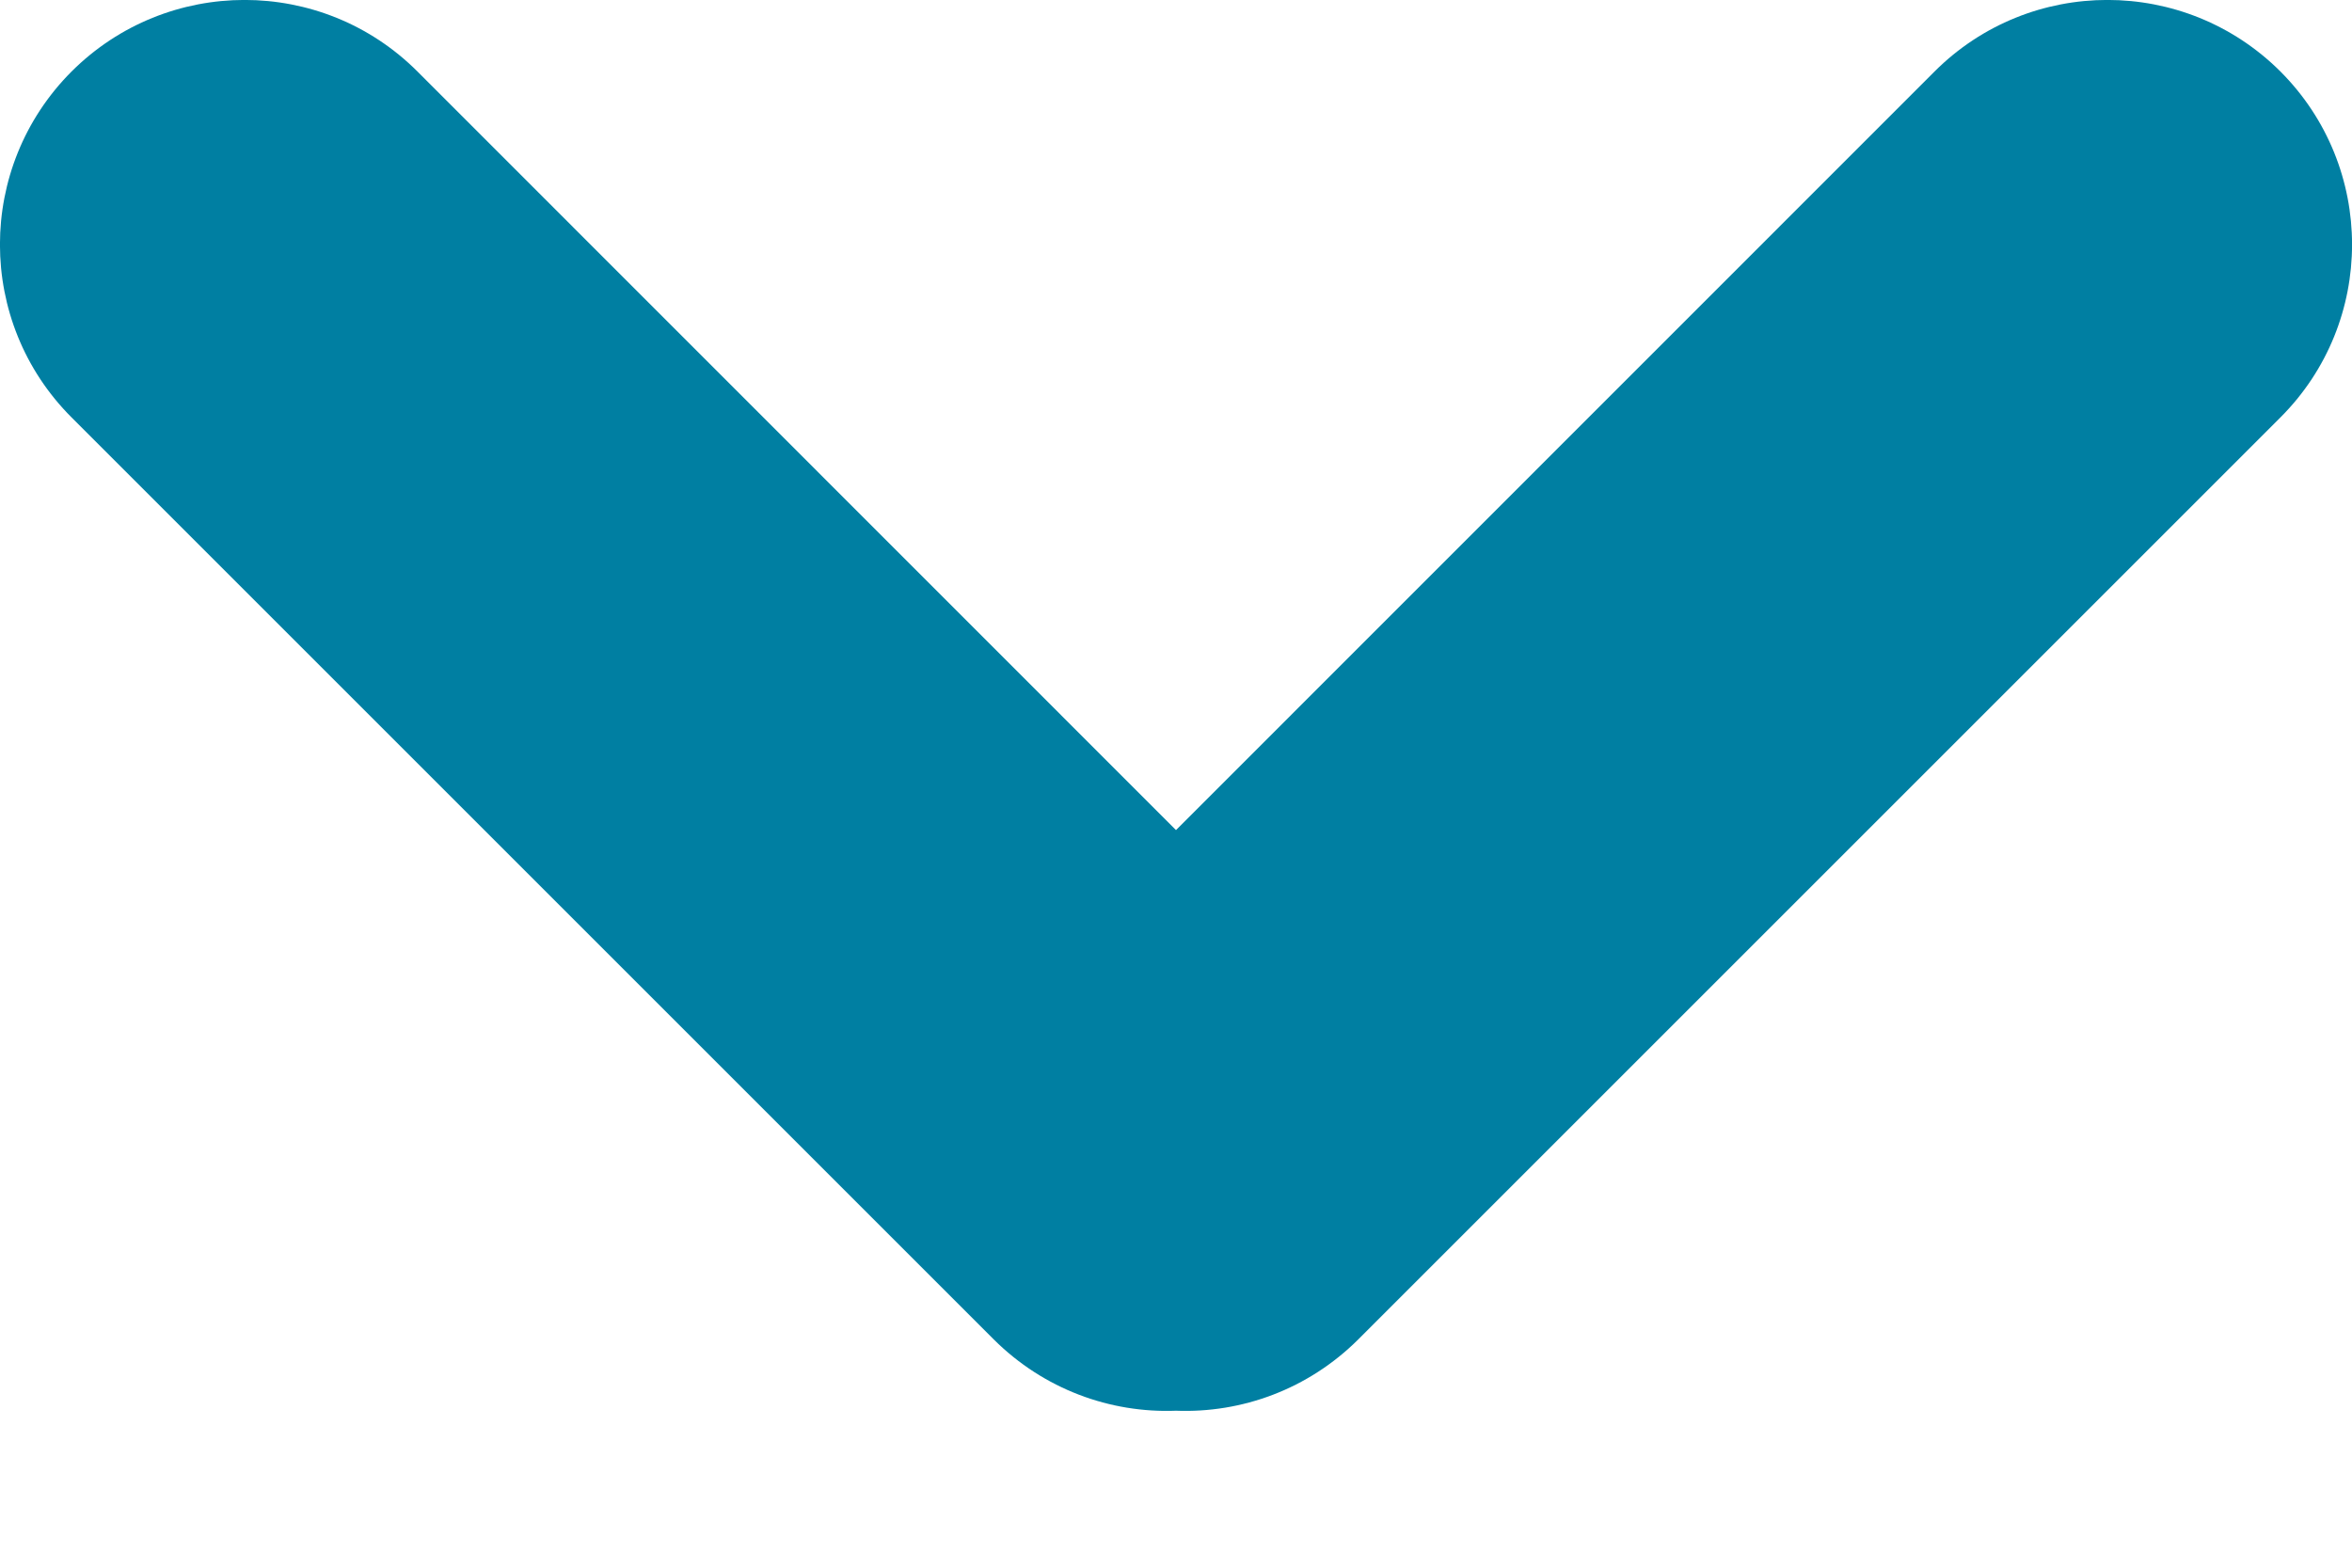
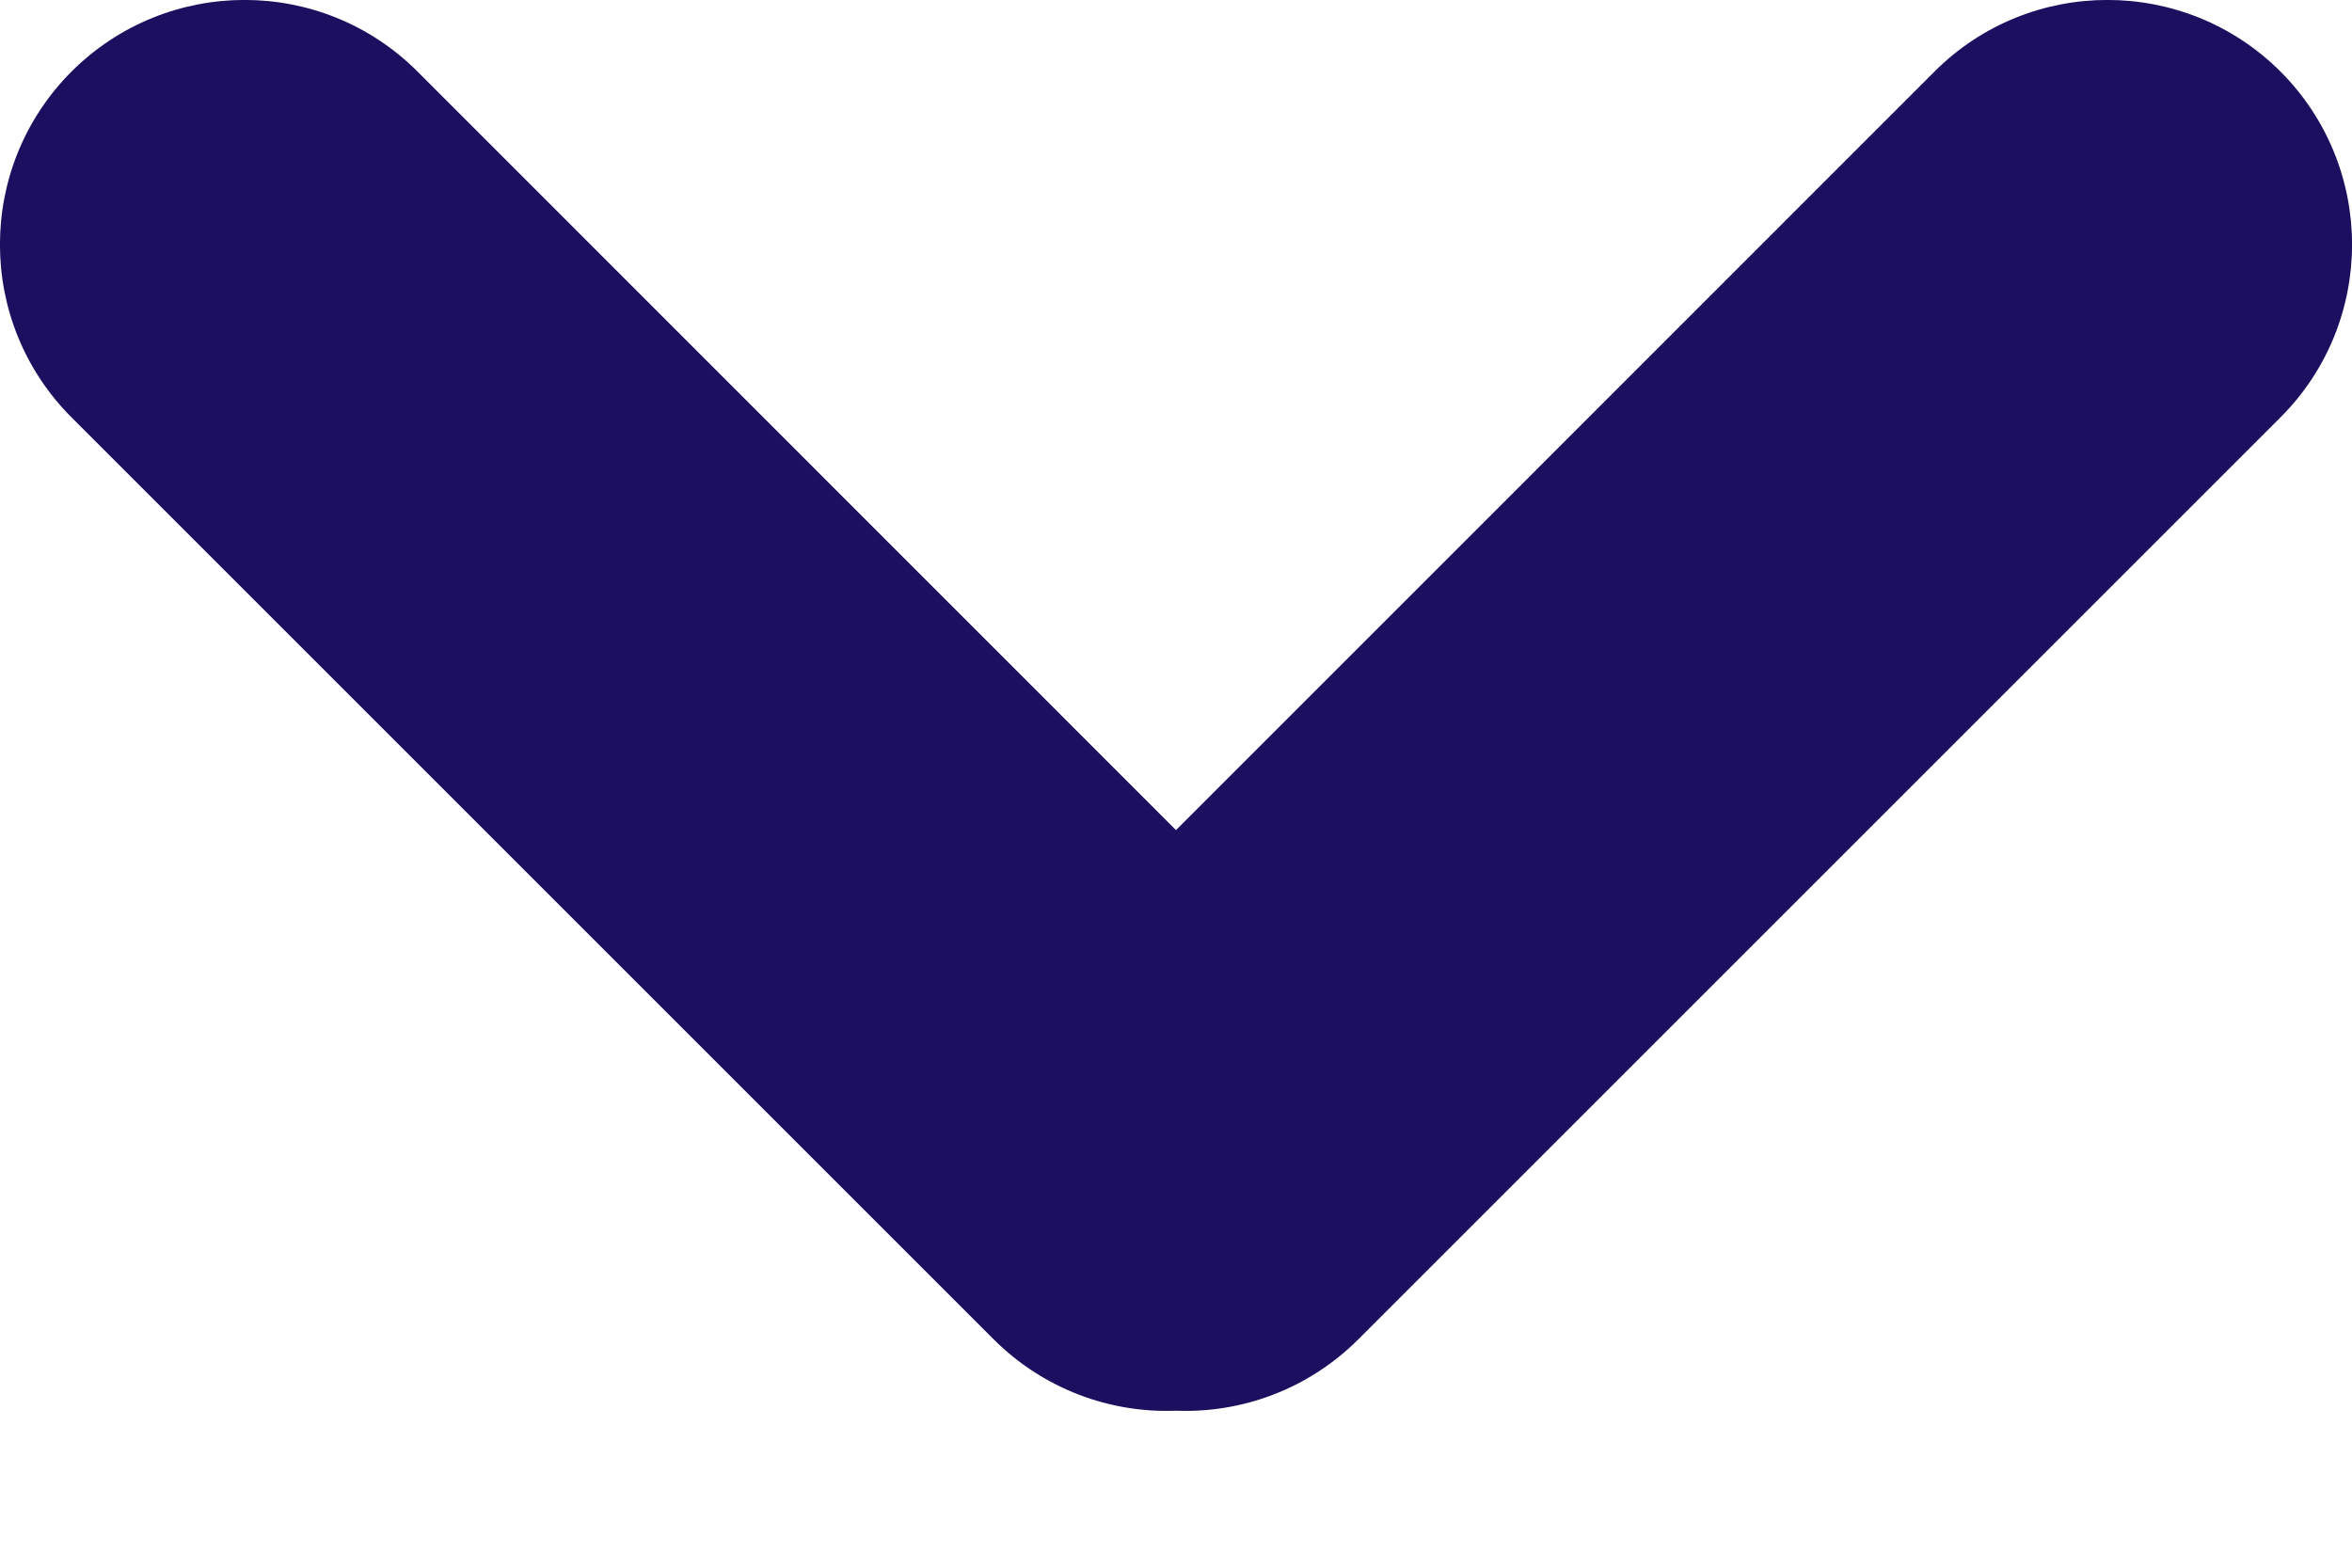
<svg xmlns="http://www.w3.org/2000/svg" width="12" height="8" viewBox="0 0 12 8" fill="none">
-   <path fill-rule="evenodd" clip-rule="evenodd" d="M6 4.236L2.13 0.365C1.643 -0.122 0.853 -0.122 0.365 0.365C-0.122 0.853 -0.122 1.643 0.365 2.13L5.07 6.835C5.326 7.09 5.665 7.212 6 7.199C6.335 7.212 6.674 7.09 6.93 6.835L11.635 2.13C12.122 1.643 12.122 0.853 11.635 0.365C11.147 -0.122 10.357 -0.122 9.87 0.365L6 4.236Z" fill="#007FA2" />
+   <path fill-rule="evenodd" clip-rule="evenodd" d="M6 4.236L2.13 0.365C1.643 -0.122 0.853 -0.122 0.365 0.365C-0.122 0.853 -0.122 1.643 0.365 2.13L5.07 6.835C5.326 7.09 5.665 7.212 6 7.199C6.335 7.212 6.674 7.09 6.93 6.835L11.635 2.13C12.122 1.643 12.122 0.853 11.635 0.365C11.147 -0.122 10.357 -0.122 9.87 0.365L6 4.236Z" fill="#1C0F5F" />
</svg>
